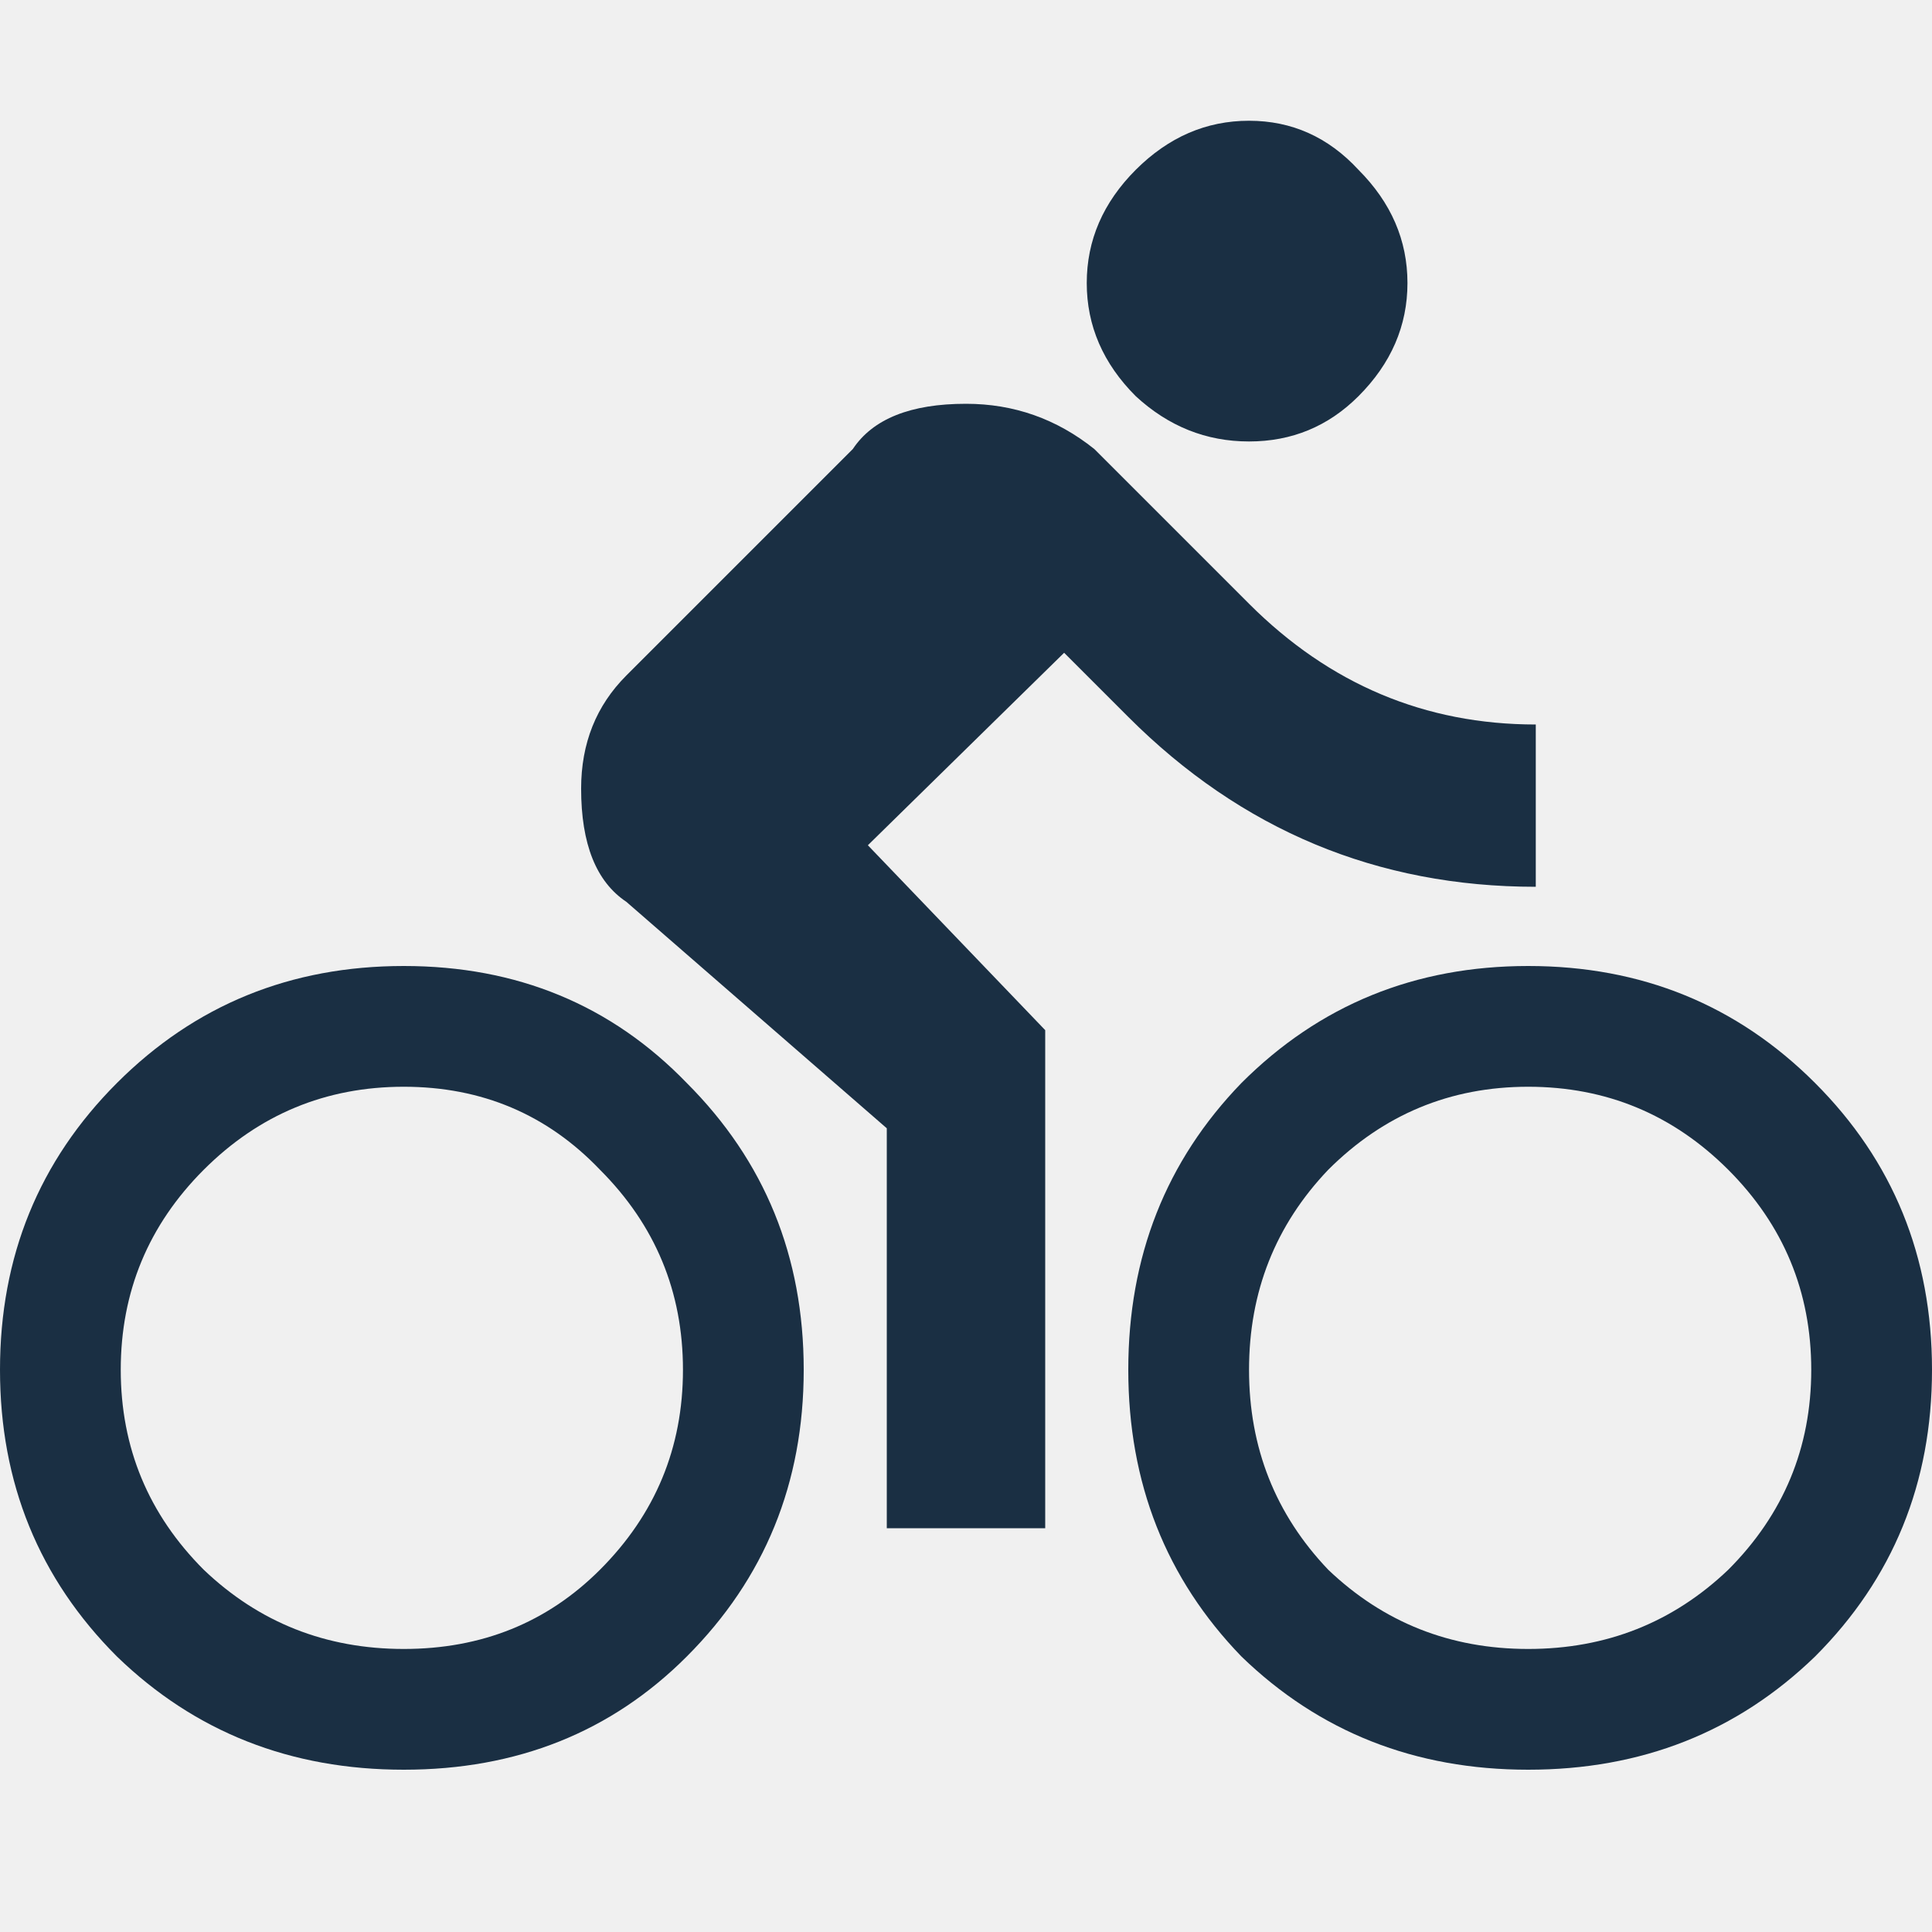
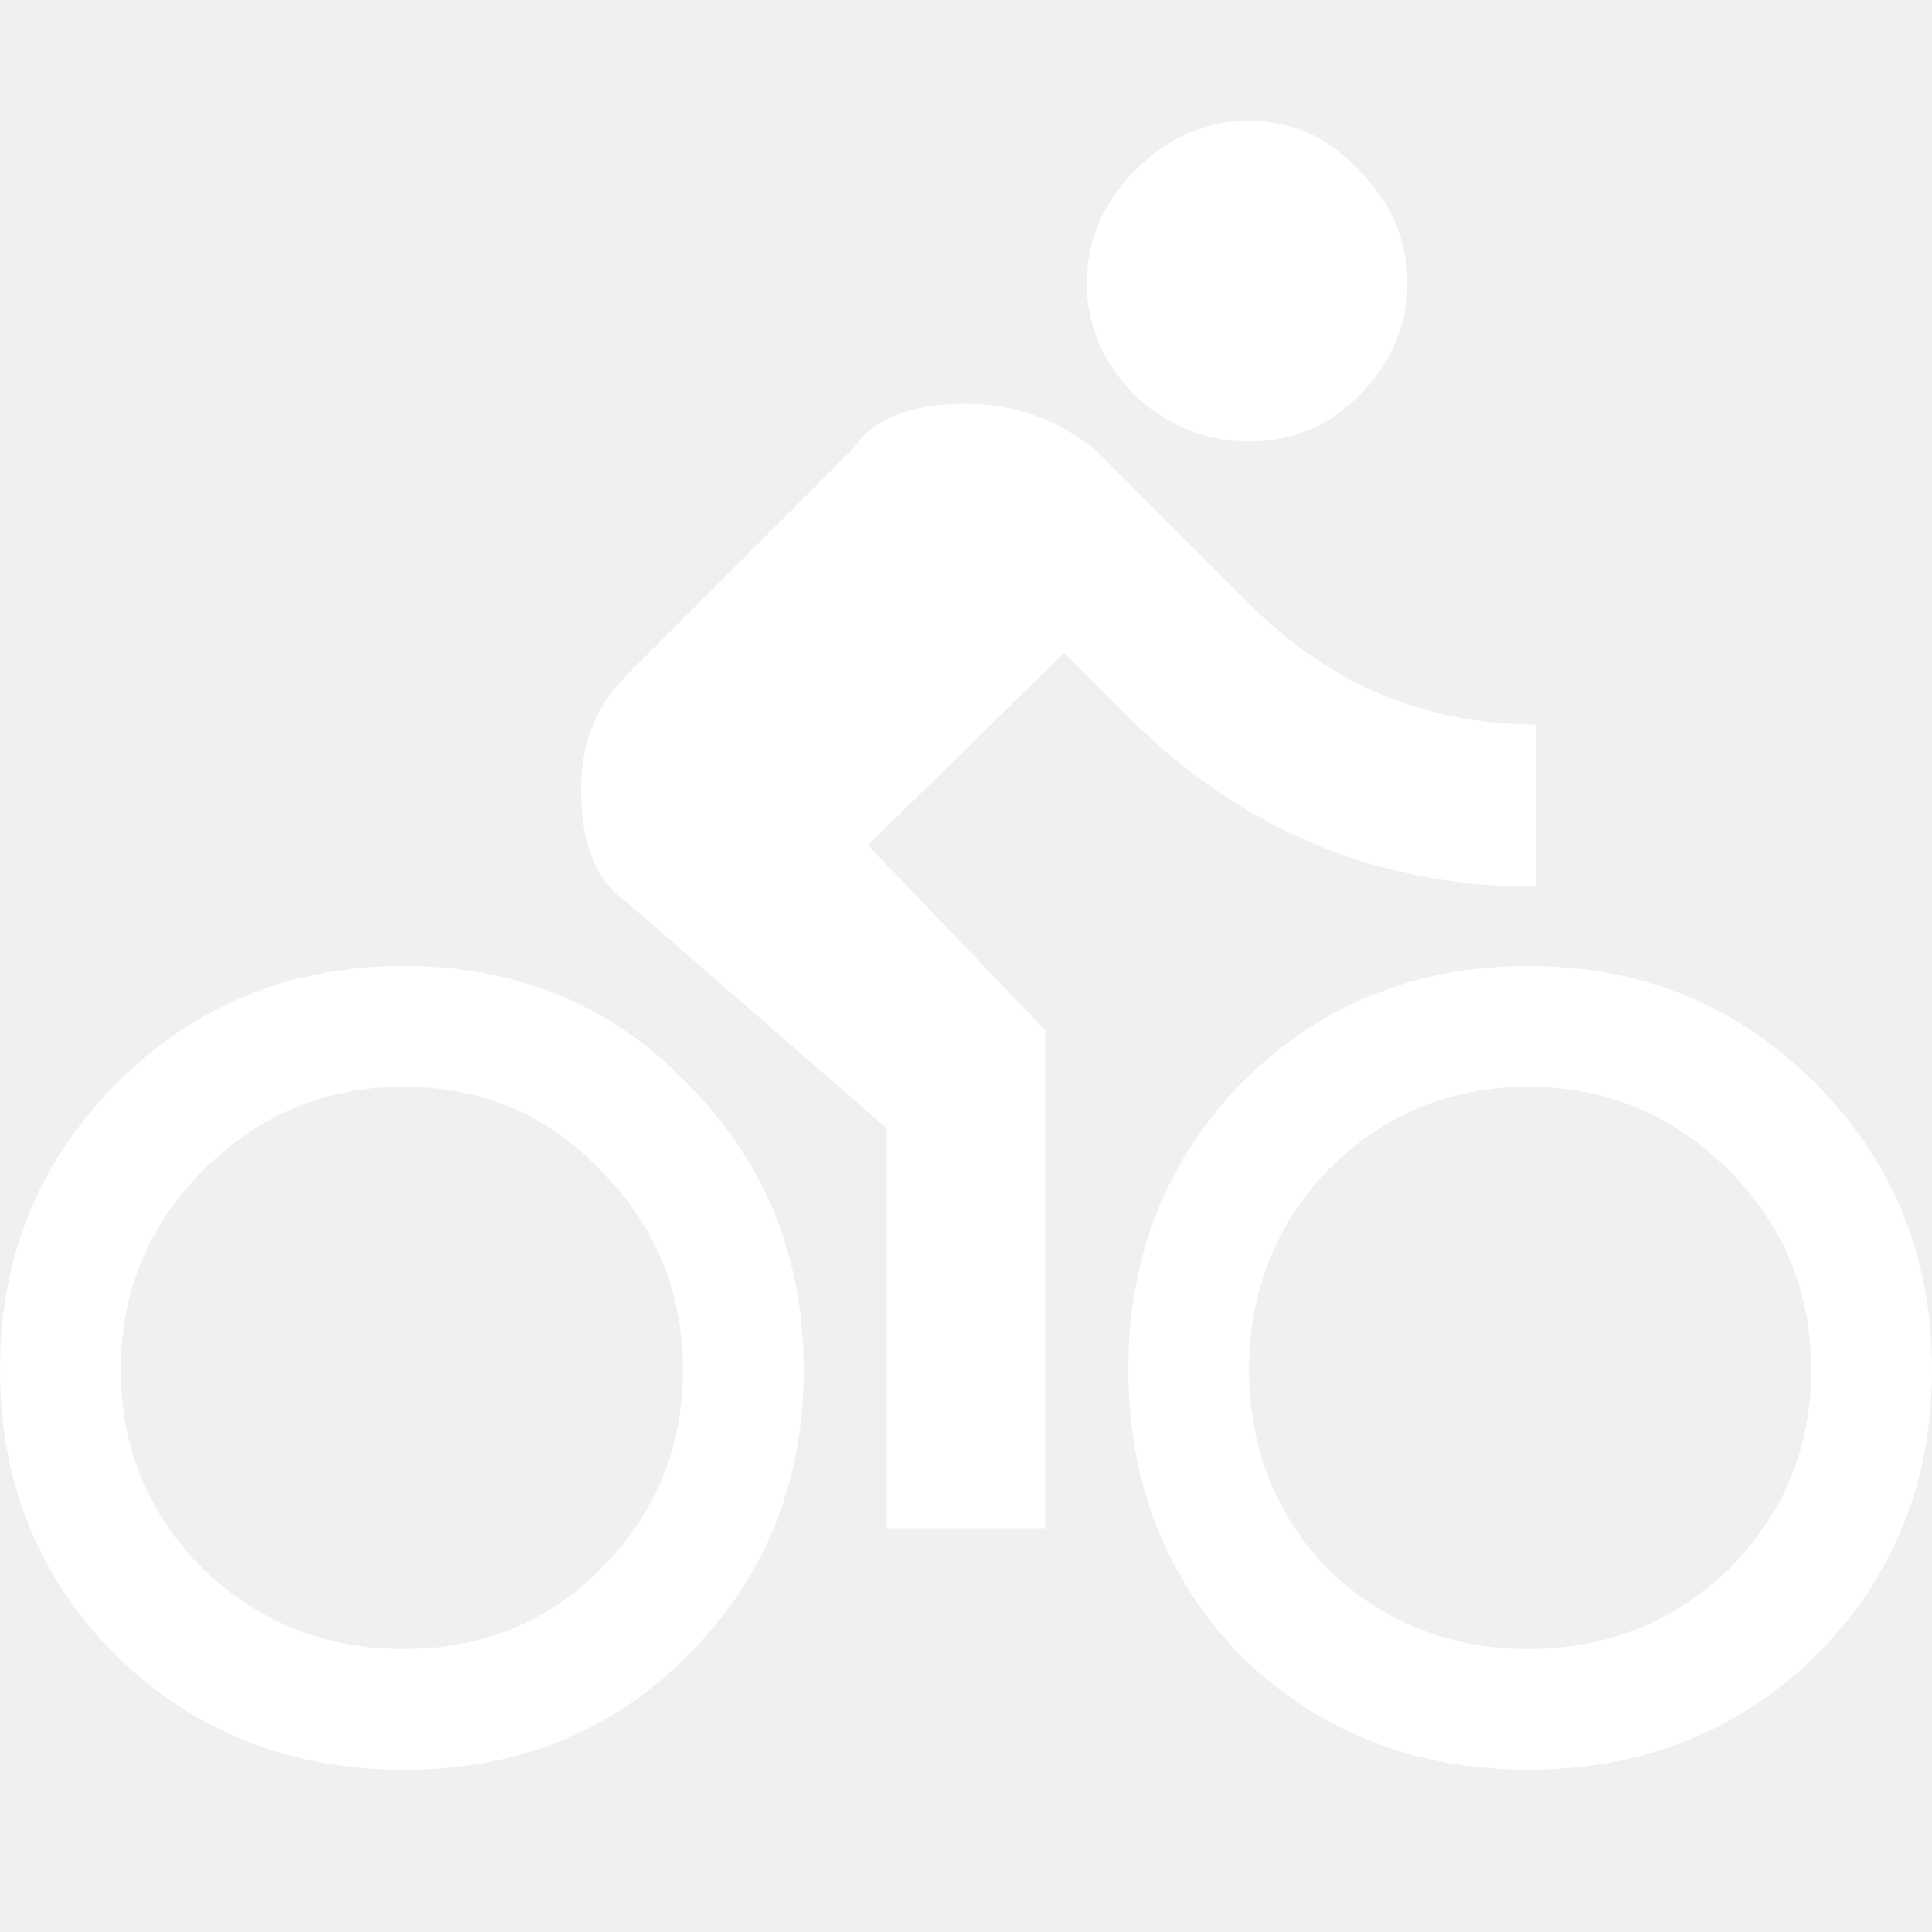
<svg xmlns="http://www.w3.org/2000/svg" width="24" height="24" viewBox="0 0 24 24" fill="none">
-   <path d="M16.5 19.5C17.188 20.156 18.016 20.484 18.984 20.484C19.953 20.484 20.781 20.156 21.469 19.5C22.156 18.812 22.5 17.984 22.5 17.016C22.5 16.047 22.156 15.219 21.469 14.531C20.781 13.844 19.953 13.5 18.984 13.5C18.016 13.5 17.188 13.844 16.5 14.531C15.844 15.219 15.516 16.047 15.516 17.016C15.516 17.984 15.844 18.812 16.5 19.5ZM15.422 13.453C16.391 12.484 17.578 12 18.984 12C20.391 12 21.578 12.484 22.547 13.453C23.516 14.422 24 15.609 24 17.016C24 18.422 23.516 19.609 22.547 20.578C21.578 21.516 20.391 21.984 18.984 21.984C17.578 21.984 16.391 21.516 15.422 20.578C14.484 19.609 14.016 18.422 14.016 17.016C14.016 15.609 14.484 14.422 15.422 13.453ZM10.781 10.5L12.984 12.797V18.984H11.016V14.016L7.781 11.203C7.406 10.953 7.219 10.484 7.219 9.797C7.219 9.234 7.406 8.766 7.781 8.391L10.594 5.578C10.844 5.203 11.312 5.016 12 5.016C12.594 5.016 13.125 5.203 13.594 5.578L15.516 7.5C16.516 8.5 17.703 9 19.078 9V11.016C17.109 11.016 15.422 10.312 14.016 8.906L13.219 8.109L10.781 10.5ZM2.531 19.5C3.219 20.156 4.047 20.484 5.016 20.484C5.984 20.484 6.797 20.156 7.453 19.5C8.141 18.812 8.484 17.984 8.484 17.016C8.484 16.047 8.141 15.219 7.453 14.531C6.797 13.844 5.984 13.5 5.016 13.5C4.047 13.5 3.219 13.844 2.531 14.531C1.844 15.219 1.5 16.047 1.5 17.016C1.5 17.984 1.844 18.812 2.531 19.5ZM1.453 13.453C2.422 12.484 3.609 12 5.016 12C6.422 12 7.594 12.484 8.531 13.453C9.5 14.422 9.984 15.609 9.984 17.016C9.984 18.422 9.5 19.609 8.531 20.578C7.594 21.516 6.422 21.984 5.016 21.984C3.609 21.984 2.422 21.516 1.453 20.578C0.484 19.609 0 18.422 0 17.016C0 15.609 0.484 14.422 1.453 13.453ZM16.875 4.922C16.5 5.297 16.047 5.484 15.516 5.484C14.984 5.484 14.516 5.297 14.109 4.922C13.703 4.516 13.5 4.047 13.5 3.516C13.5 2.984 13.703 2.516 14.109 2.109C14.516 1.703 14.984 1.5 15.516 1.5C16.047 1.5 16.5 1.703 16.875 2.109C17.281 2.516 17.484 2.984 17.484 3.516C17.484 4.047 17.281 4.516 16.875 4.922Z" fill="#1A2F43" />
+   <path d="M16.5 19.5C17.188 20.156 18.016 20.484 18.984 20.484C19.953 20.484 20.781 20.156 21.469 19.5C22.156 18.812 22.5 17.984 22.5 17.016C22.5 16.047 22.156 15.219 21.469 14.531C20.781 13.844 19.953 13.5 18.984 13.5C18.016 13.5 17.188 13.844 16.5 14.531C15.844 15.219 15.516 16.047 15.516 17.016C15.516 17.984 15.844 18.812 16.5 19.5ZM15.422 13.453C16.391 12.484 17.578 12 18.984 12C20.391 12 21.578 12.484 22.547 13.453C23.516 14.422 24 15.609 24 17.016C24 18.422 23.516 19.609 22.547 20.578C21.578 21.516 20.391 21.984 18.984 21.984C17.578 21.984 16.391 21.516 15.422 20.578C14.484 19.609 14.016 18.422 14.016 17.016C14.016 15.609 14.484 14.422 15.422 13.453ZM10.781 10.5L12.984 12.797V18.984H11.016V14.016L7.781 11.203C7.406 10.953 7.219 10.484 7.219 9.797C7.219 9.234 7.406 8.766 7.781 8.391L10.594 5.578C10.844 5.203 11.312 5.016 12 5.016C12.594 5.016 13.125 5.203 13.594 5.578L15.516 7.5C16.516 8.5 17.703 9 19.078 9V11.016C17.109 11.016 15.422 10.312 14.016 8.906L13.219 8.109L10.781 10.5ZM2.531 19.5C3.219 20.156 4.047 20.484 5.016 20.484C5.984 20.484 6.797 20.156 7.453 19.5C8.141 18.812 8.484 17.984 8.484 17.016C8.484 16.047 8.141 15.219 7.453 14.531C6.797 13.844 5.984 13.5 5.016 13.5C4.047 13.5 3.219 13.844 2.531 14.531C1.844 15.219 1.5 16.047 1.5 17.016C1.5 17.984 1.844 18.812 2.531 19.5ZM1.453 13.453C2.422 12.484 3.609 12 5.016 12C6.422 12 7.594 12.484 8.531 13.453C9.5 14.422 9.984 15.609 9.984 17.016C9.984 18.422 9.5 19.609 8.531 20.578C7.594 21.516 6.422 21.984 5.016 21.984C3.609 21.984 2.422 21.516 1.453 20.578C0.484 19.609 0 18.422 0 17.016C0 15.609 0.484 14.422 1.453 13.453ZM16.875 4.922C16.5 5.297 16.047 5.484 15.516 5.484C14.984 5.484 14.516 5.297 14.109 4.922C13.703 4.516 13.5 4.047 13.5 3.516C13.5 2.984 13.703 2.516 14.109 2.109C14.516 1.703 14.984 1.5 15.516 1.5C16.047 1.5 16.5 1.703 16.875 2.109C17.281 2.516 17.484 2.984 17.484 3.516C17.484 4.047 17.281 4.516 16.875 4.922Z" fill="#ffffff" />
</svg>
